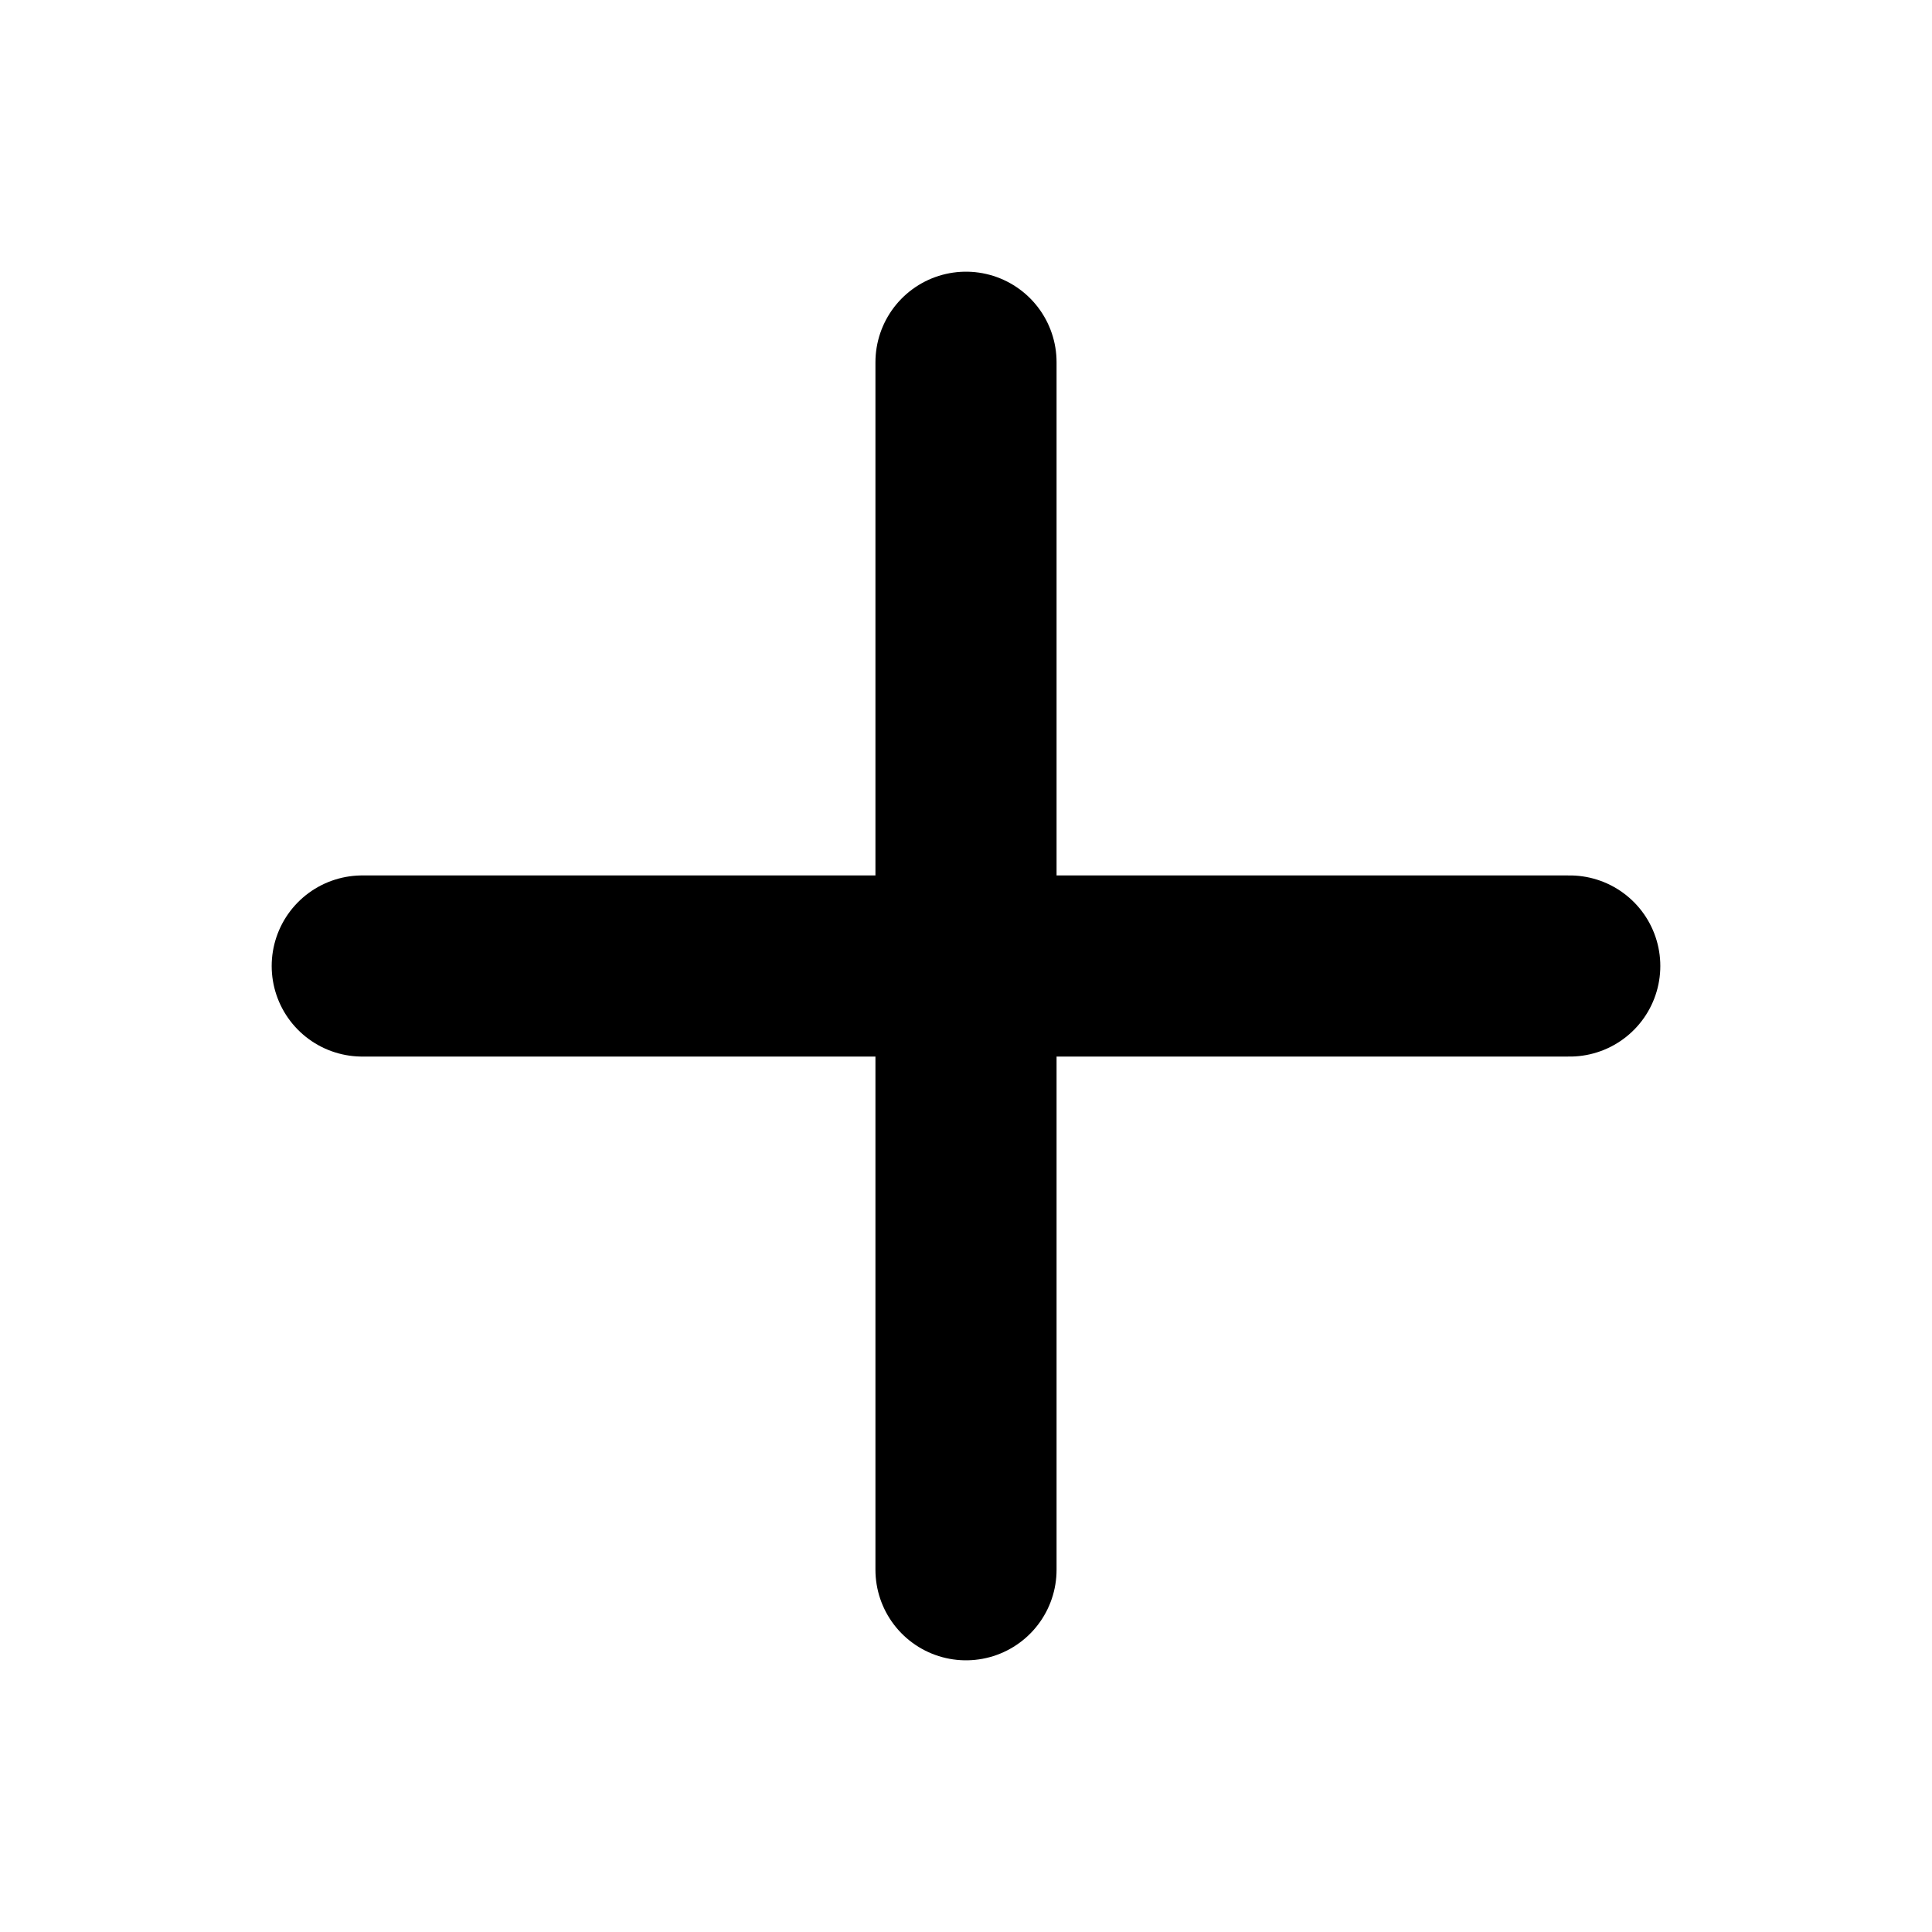
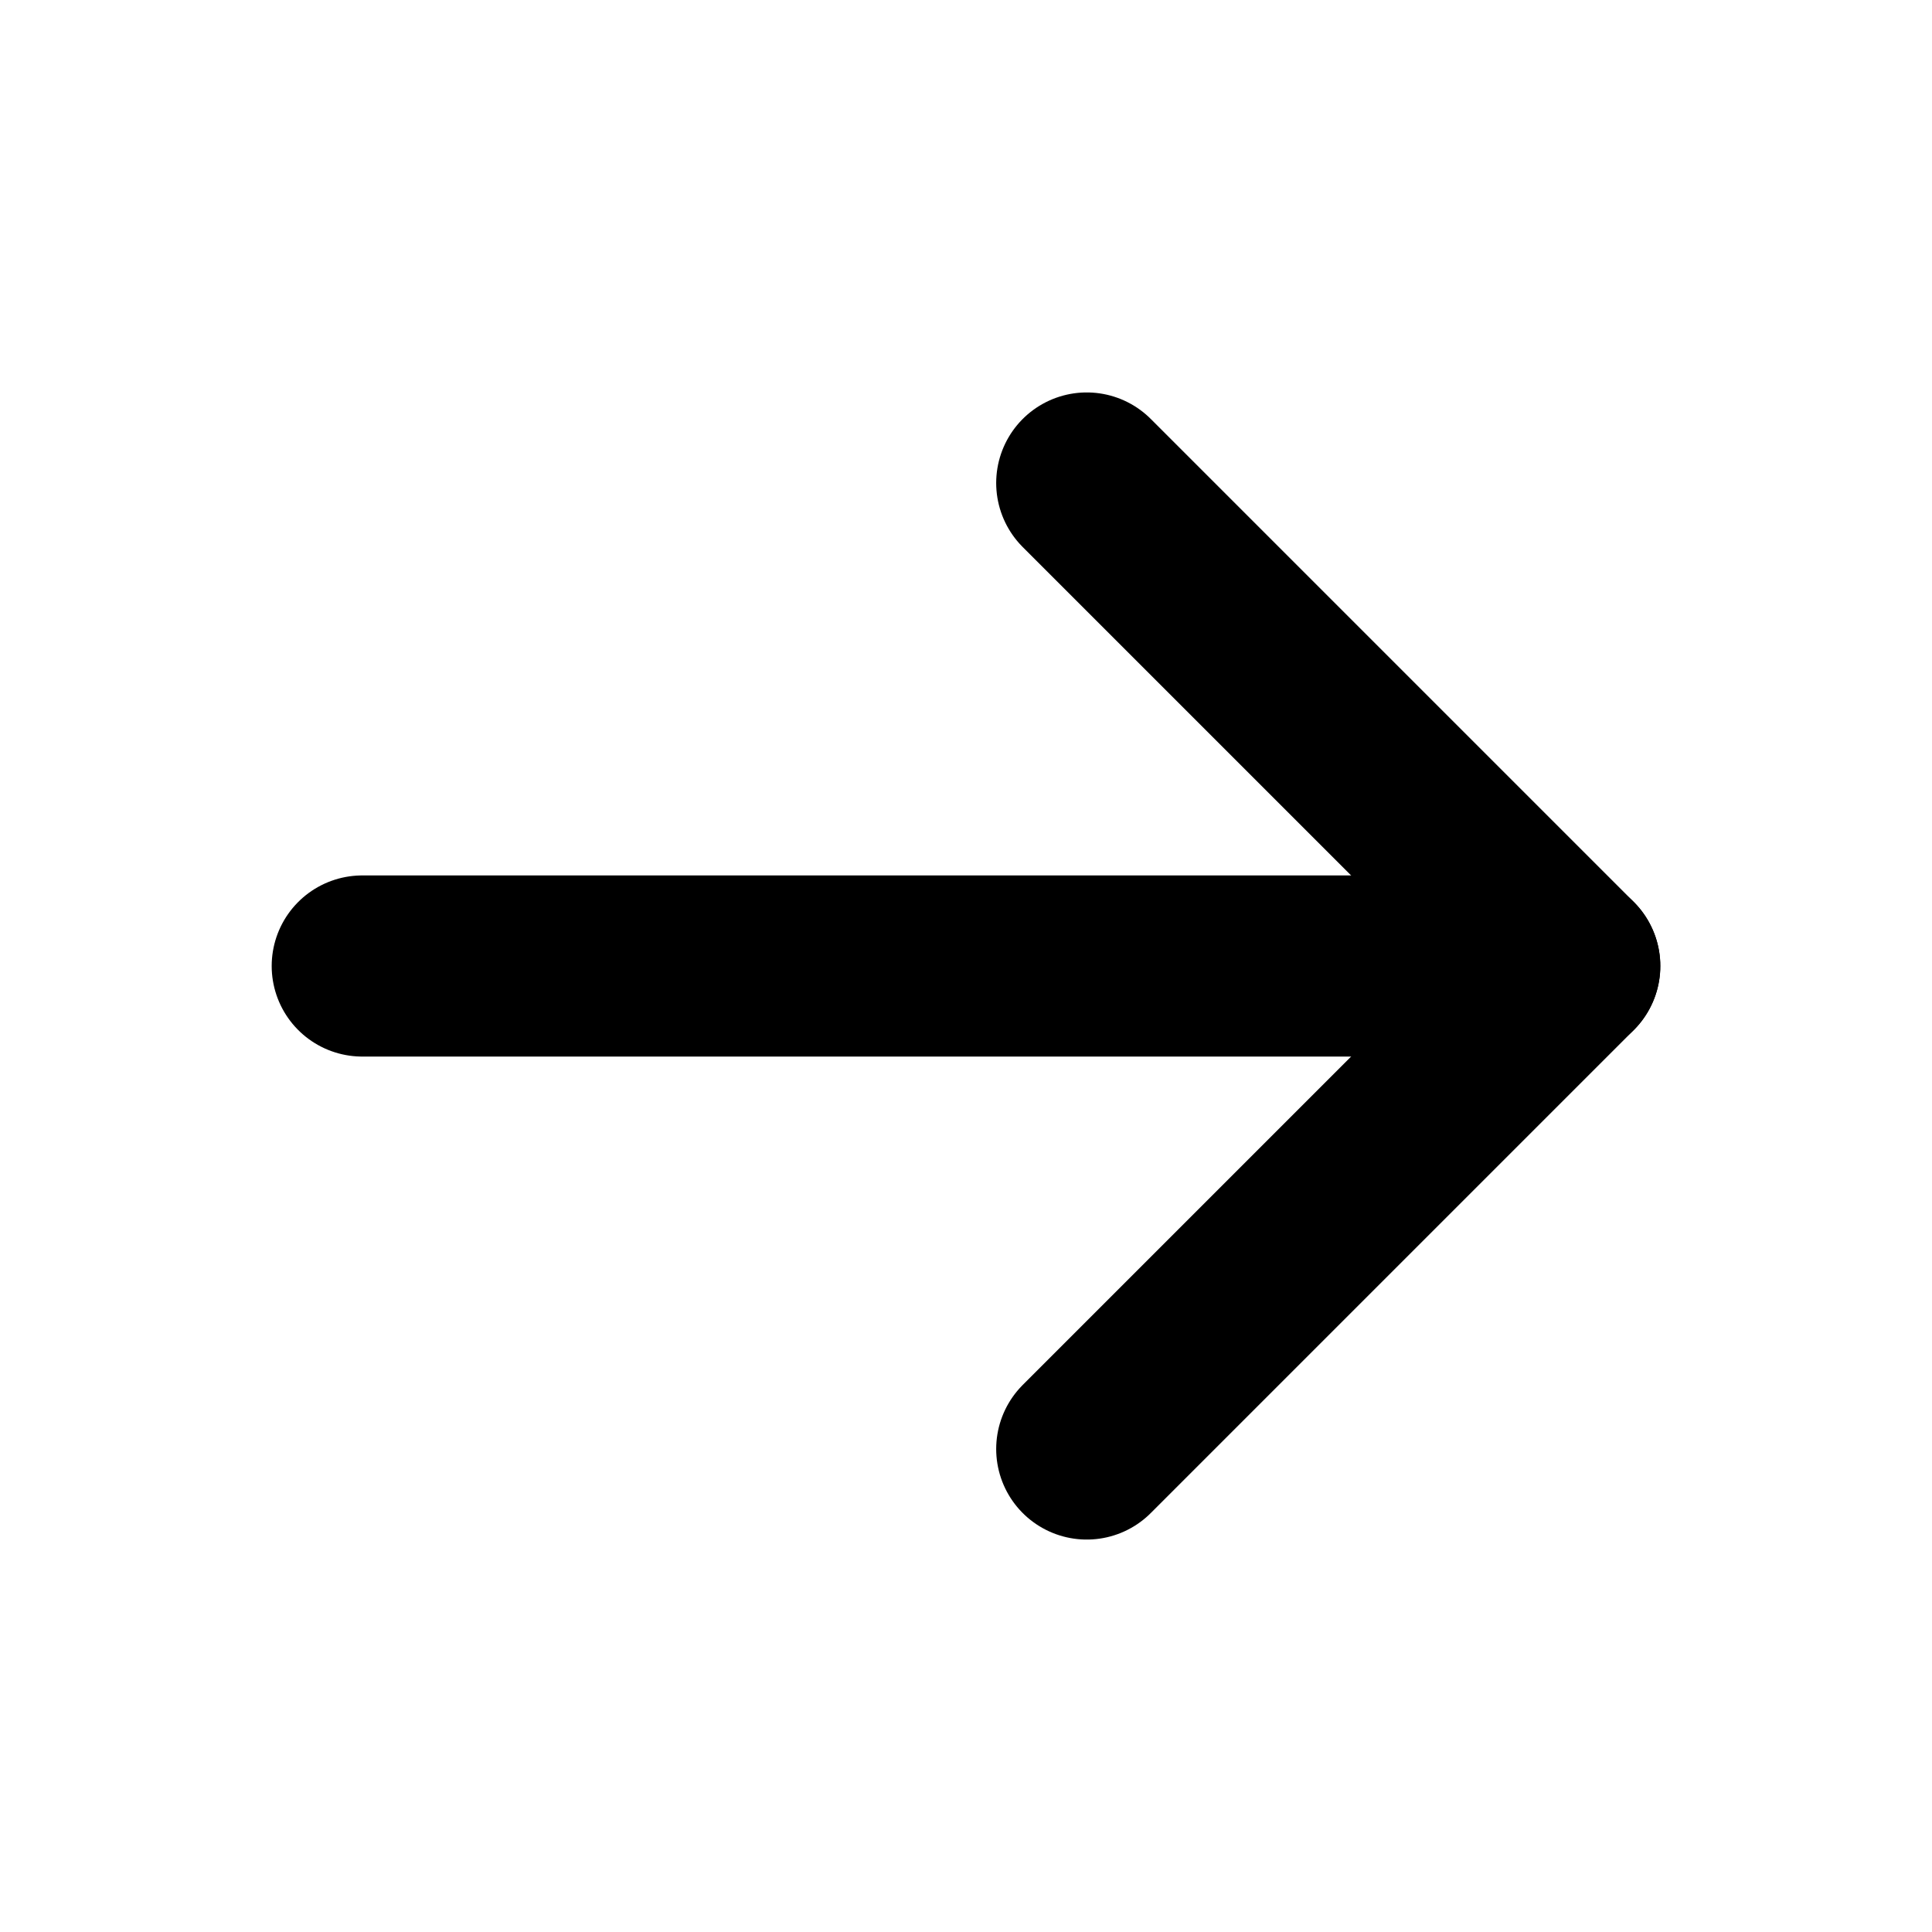
<svg xmlns="http://www.w3.org/2000/svg" viewBox="0 0 16 16">
-   <path d="M8 3 L8 13" fill="none" stroke="currentColor" stroke-width="1.5" stroke-linecap="round" stroke-linejoin="round" />
  <path d="M3 8 L13 8" fill="none" stroke="currentColor" stroke-width="1.5" stroke-linecap="round" stroke-linejoin="round" />
+   <path d="M9 4 L13 8 L9 12" fill="none" stroke="currentColor" stroke-width="1.5" stroke-linecap="round" stroke-linejoin="round" />
</svg>
